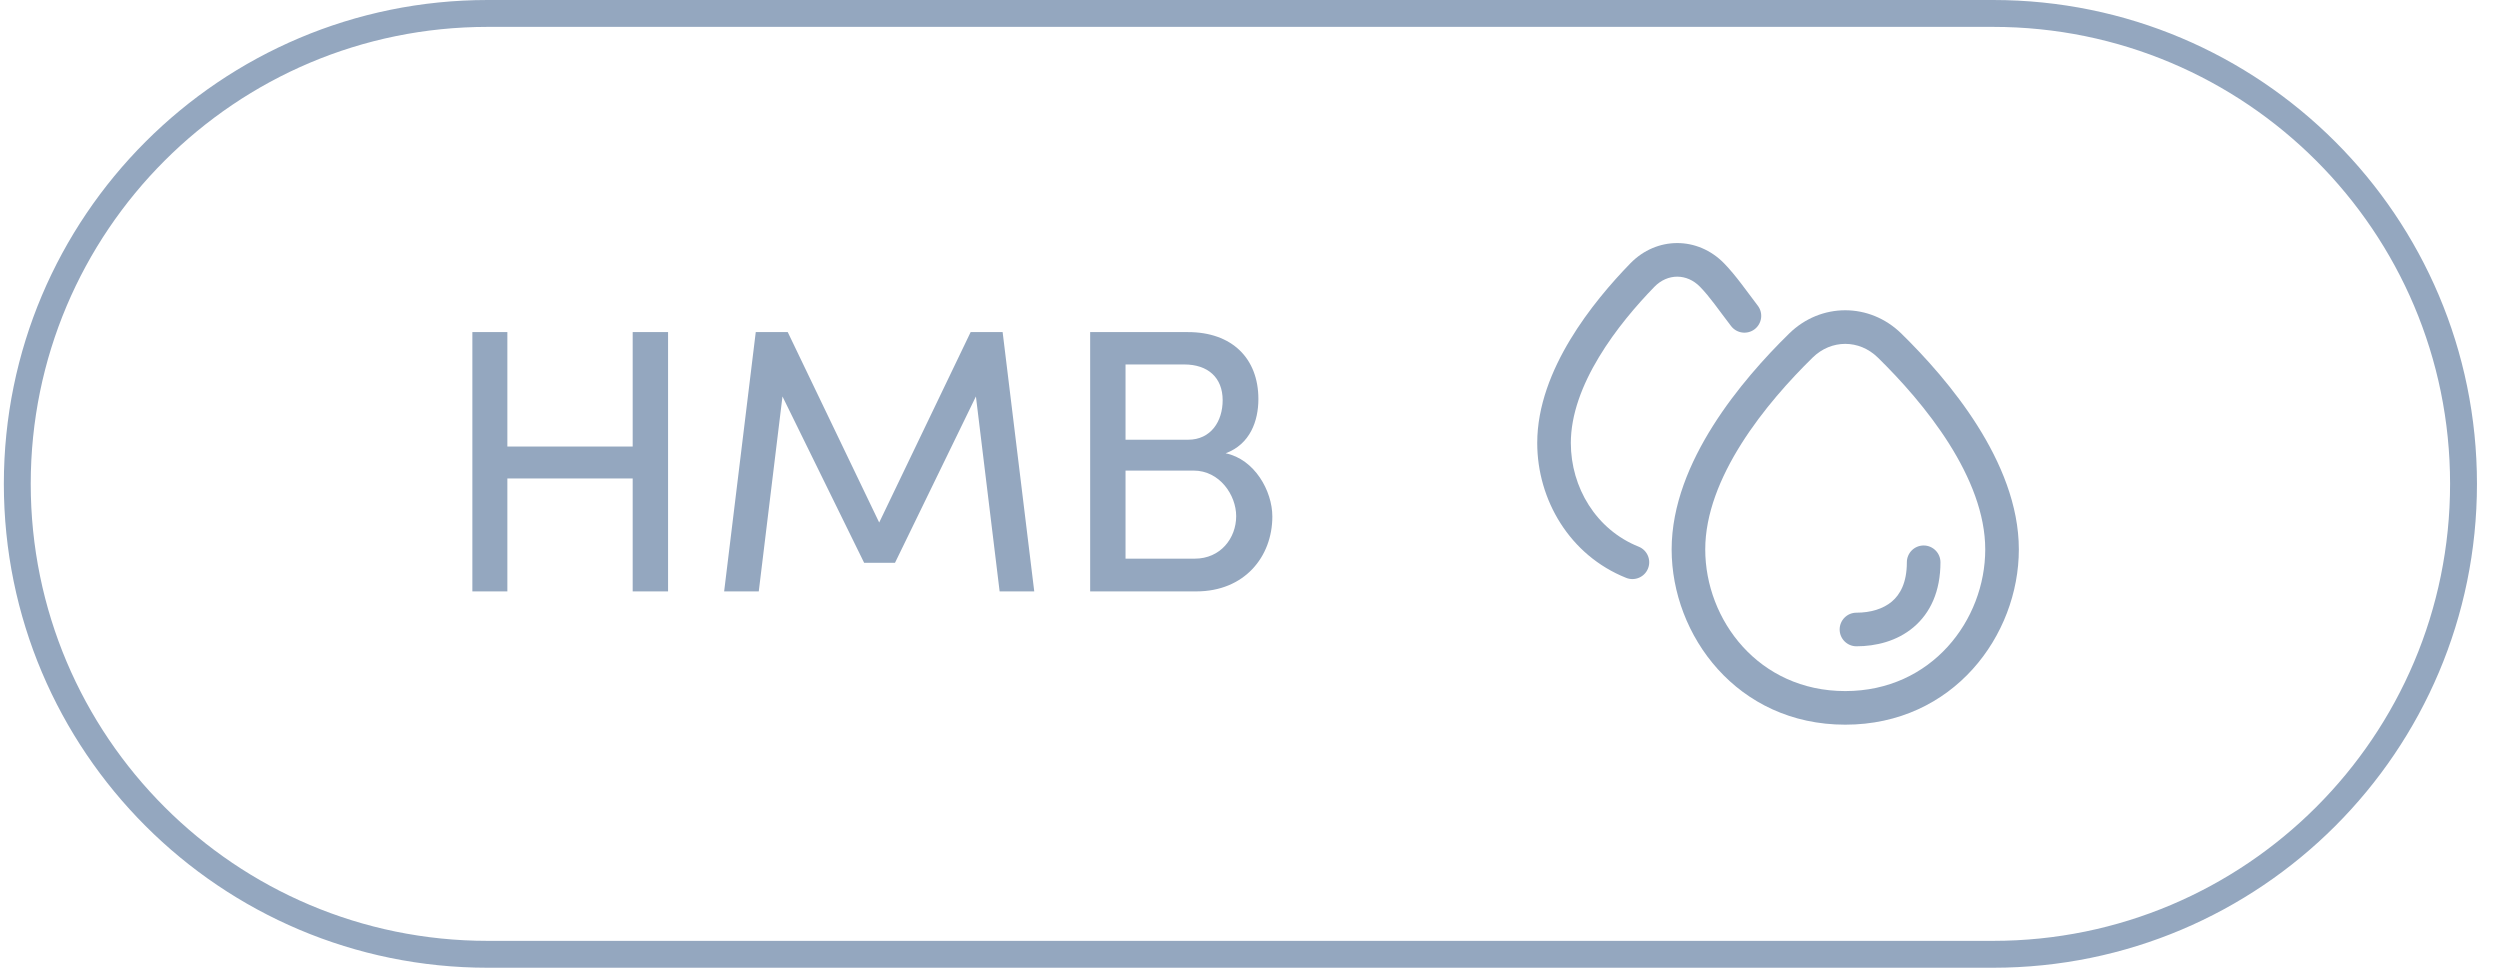
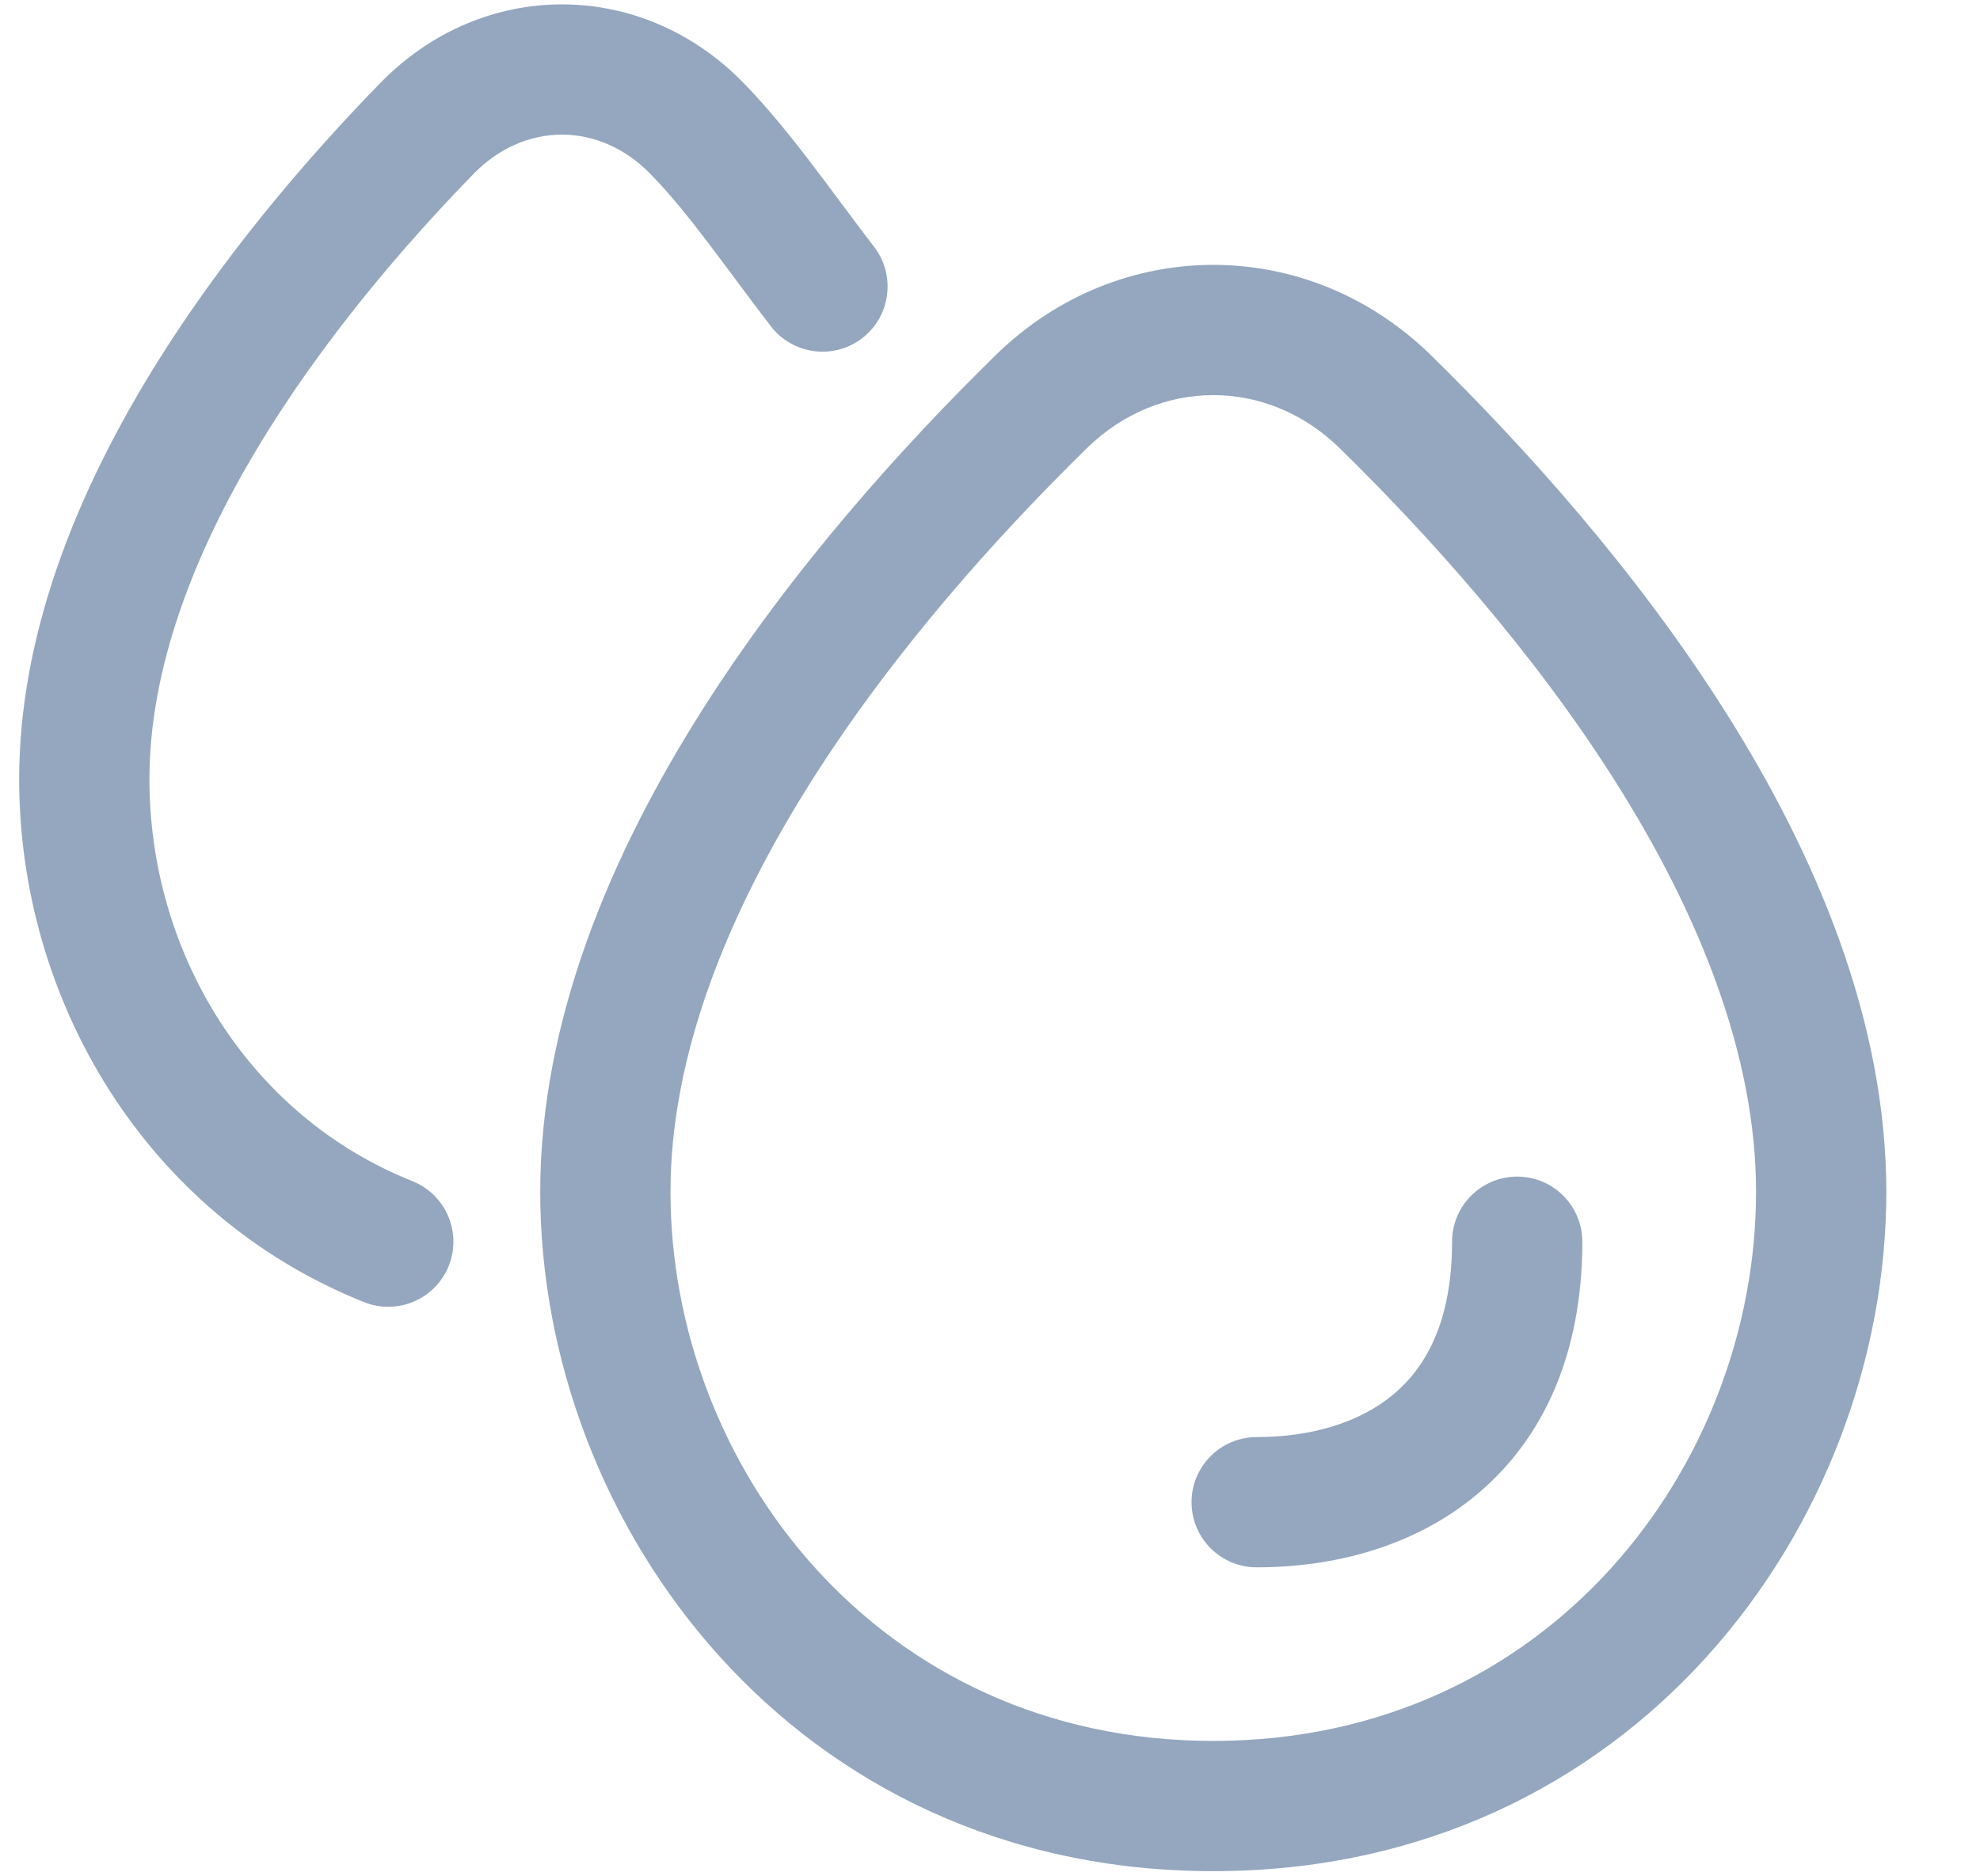
- <svg xmlns="http://www.w3.org/2000/svg" width="93" height="36" viewBox="0 0 93 36" fill="none">
-   <path d="M18.143 0.5H74.143C83.808 0.5 91.643 8.335 91.643 18C91.643 27.665 83.808 35.5 74.143 35.5H18.143C8.478 35.5 0.643 27.665 0.643 18C0.643 8.335 8.478 0.5 18.143 0.5Z" stroke="#94A7BF" />
-   <path d="M24.852 12.354V22H23.536V17.8H18.874V22H17.572V12.354H18.874V16.61H23.536V12.354H24.852ZM32.706 19.438L36.108 12.354H37.298L38.474 22H37.186L36.304 14.748L33.294 20.936H32.146L29.108 14.748L28.226 22H26.938L28.114 12.354H29.304L32.706 19.438ZM46.812 14.846C46.812 15.658 46.505 16.526 45.594 16.862C46.672 17.086 47.331 18.262 47.331 19.214C47.331 20.712 46.294 22 44.502 22H40.554V12.354H44.194C45.819 12.354 46.812 13.32 46.812 14.846ZM41.87 16.358H44.194C45.048 16.358 45.483 15.672 45.483 14.888C45.483 14.048 44.937 13.558 44.054 13.558H41.87V16.358ZM44.404 17.506H41.87V20.782H44.447C45.398 20.782 45.986 20.026 45.986 19.2C45.986 18.416 45.37 17.506 44.404 17.506Z" fill="#94A7BF" />
-   <path d="M71.56 20.292C71.214 20.292 70.935 20.572 70.935 20.917C70.935 21.684 70.681 22.121 70.376 22.379C70.051 22.652 69.585 22.792 69.06 22.792C68.714 22.792 68.435 23.072 68.435 23.417C68.435 23.762 68.714 24.042 69.06 24.042C69.784 24.042 70.568 23.852 71.181 23.335C71.813 22.803 72.185 21.991 72.185 20.917C72.185 20.572 71.905 20.292 71.56 20.292Z" fill="#94A7BF" />
-   <path fill-rule="evenodd" clip-rule="evenodd" d="M70.731 12.409C69.551 11.253 67.734 11.253 66.555 12.409C65.673 13.273 64.59 14.466 63.725 15.836C62.864 17.199 62.185 18.791 62.185 20.439C62.185 23.63 64.617 26.958 68.643 26.958C72.669 26.958 75.101 23.63 75.101 20.439C75.101 18.791 74.421 17.199 73.561 15.836C72.696 14.466 71.613 13.273 70.731 12.409ZM67.43 13.302C68.123 12.622 69.163 12.622 69.856 13.302C70.699 14.128 71.709 15.245 72.504 16.503C73.302 17.768 73.851 19.124 73.851 20.439C73.851 23.059 71.865 25.708 68.643 25.708C65.421 25.708 63.435 23.059 63.435 20.439C63.435 19.124 63.983 17.768 64.782 16.503C65.577 15.245 66.587 14.128 67.43 13.302Z" fill="#94A7BF" />
-   <path d="M64.138 9.798C63.156 8.79 61.629 8.79 60.648 9.798C59.952 10.513 59.095 11.503 58.409 12.64C57.727 13.772 57.185 15.1 57.185 16.479C57.185 18.588 58.388 20.656 60.494 21.497C60.815 21.625 61.178 21.469 61.306 21.149C61.434 20.828 61.279 20.465 60.958 20.336C59.378 19.705 58.435 18.134 58.435 16.479C58.435 15.418 58.857 14.318 59.48 13.286C60.098 12.259 60.885 11.347 61.543 10.67C62.034 10.166 62.752 10.166 63.242 10.67C63.618 11.056 63.918 11.508 64.397 12.131C64.608 12.405 65 12.456 65.274 12.246C65.547 12.035 65.599 11.643 65.388 11.369C64.976 10.832 64.582 10.254 64.138 9.798Z" fill="#94A7BF" />
+ <svg xmlns="http://www.w3.org/2000/svg" width="19" height="18" viewBox="0 0 19 18" fill="none">
+   <path d="M14.559 11.292C14.214 11.292 13.934 11.572 13.934 11.917C13.934 12.684 13.681 13.121 13.375 13.379C13.051 13.652 12.584 13.792 12.059 13.792C11.714 13.792 11.434 14.072 11.434 14.417C11.434 14.762 11.714 15.042 12.059 15.042C12.784 15.042 13.568 14.852 14.181 14.335C14.812 13.803 15.184 12.991 15.184 11.917C15.184 11.572 14.904 11.292 14.559 11.292Z" fill="#94A7BF" />
+   <path fill-rule="evenodd" clip-rule="evenodd" d="M13.731 3.409C12.551 2.253 10.734 2.253 9.554 3.409C8.672 4.273 7.59 5.466 6.725 6.836C5.864 8.199 5.184 9.791 5.184 11.439C5.184 14.63 7.616 17.958 11.642 17.958C15.669 17.958 18.101 14.63 18.101 11.439C18.101 9.791 17.421 8.199 16.56 6.836C15.695 5.466 14.612 4.273 13.731 3.409ZM10.429 4.302C11.123 3.622 12.162 3.622 12.856 4.302C13.699 5.128 14.708 6.245 15.503 7.503C16.302 8.768 16.851 10.124 16.851 11.439C16.851 14.059 14.864 16.708 11.642 16.708C8.42 16.708 6.434 14.059 6.434 11.439C6.434 10.124 6.983 8.768 7.782 7.503C8.576 6.245 9.586 5.128 10.429 4.302Z" fill="#94A7BF" />
+   <path d="M7.137 0.798C6.156 -0.21 4.629 -0.21 3.648 0.798C2.951 1.513 2.094 2.503 1.409 3.64C0.727 4.772 0.184 6.1 0.184 7.479C0.184 9.588 1.388 11.656 3.494 12.497C3.814 12.625 4.178 12.469 4.306 12.149C4.434 11.828 4.278 11.464 3.958 11.336C2.377 10.705 1.434 9.134 1.434 7.479C1.434 6.418 1.857 5.318 2.479 4.286C3.098 3.259 3.884 2.347 4.543 1.67C5.033 1.166 5.751 1.166 6.242 1.67C6.618 2.056 6.918 2.507 7.397 3.131C7.607 3.404 8 3.456 8.273 3.246C8.547 3.035 8.598 2.643 8.388 2.369C7.975 1.832 7.581 1.254 7.137 0.798Z" fill="#94A7BF" />
</svg>
